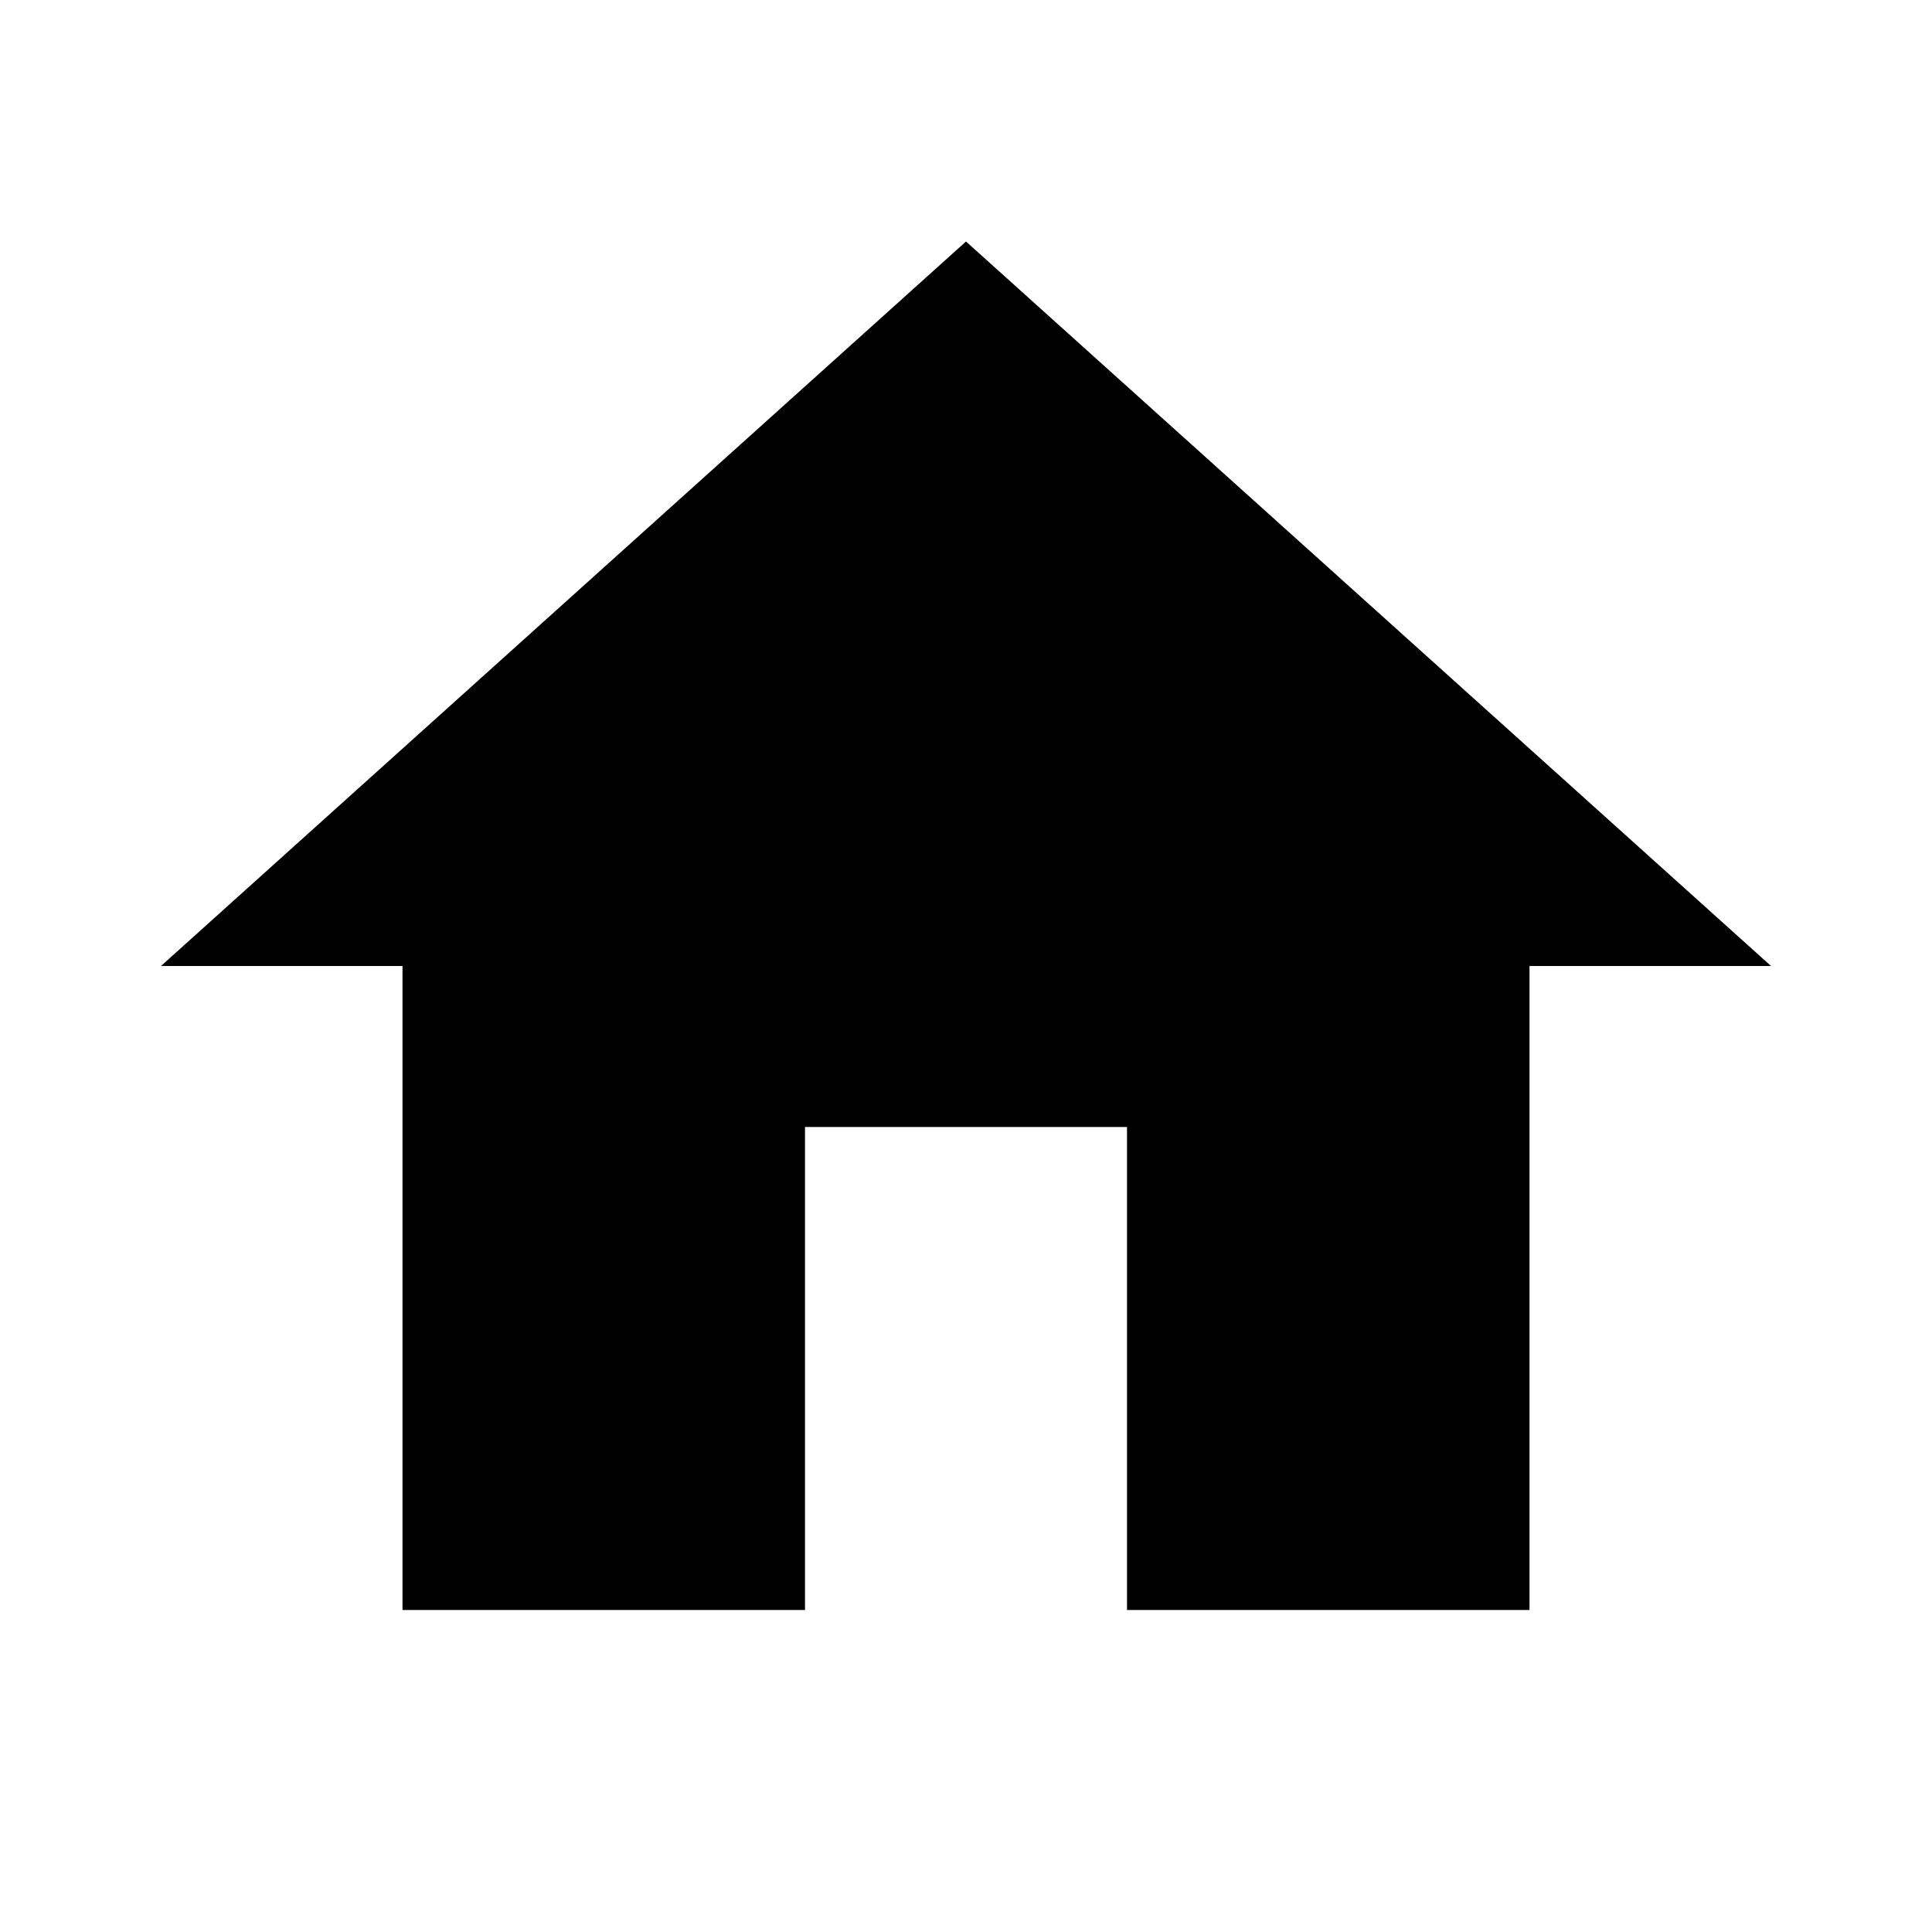
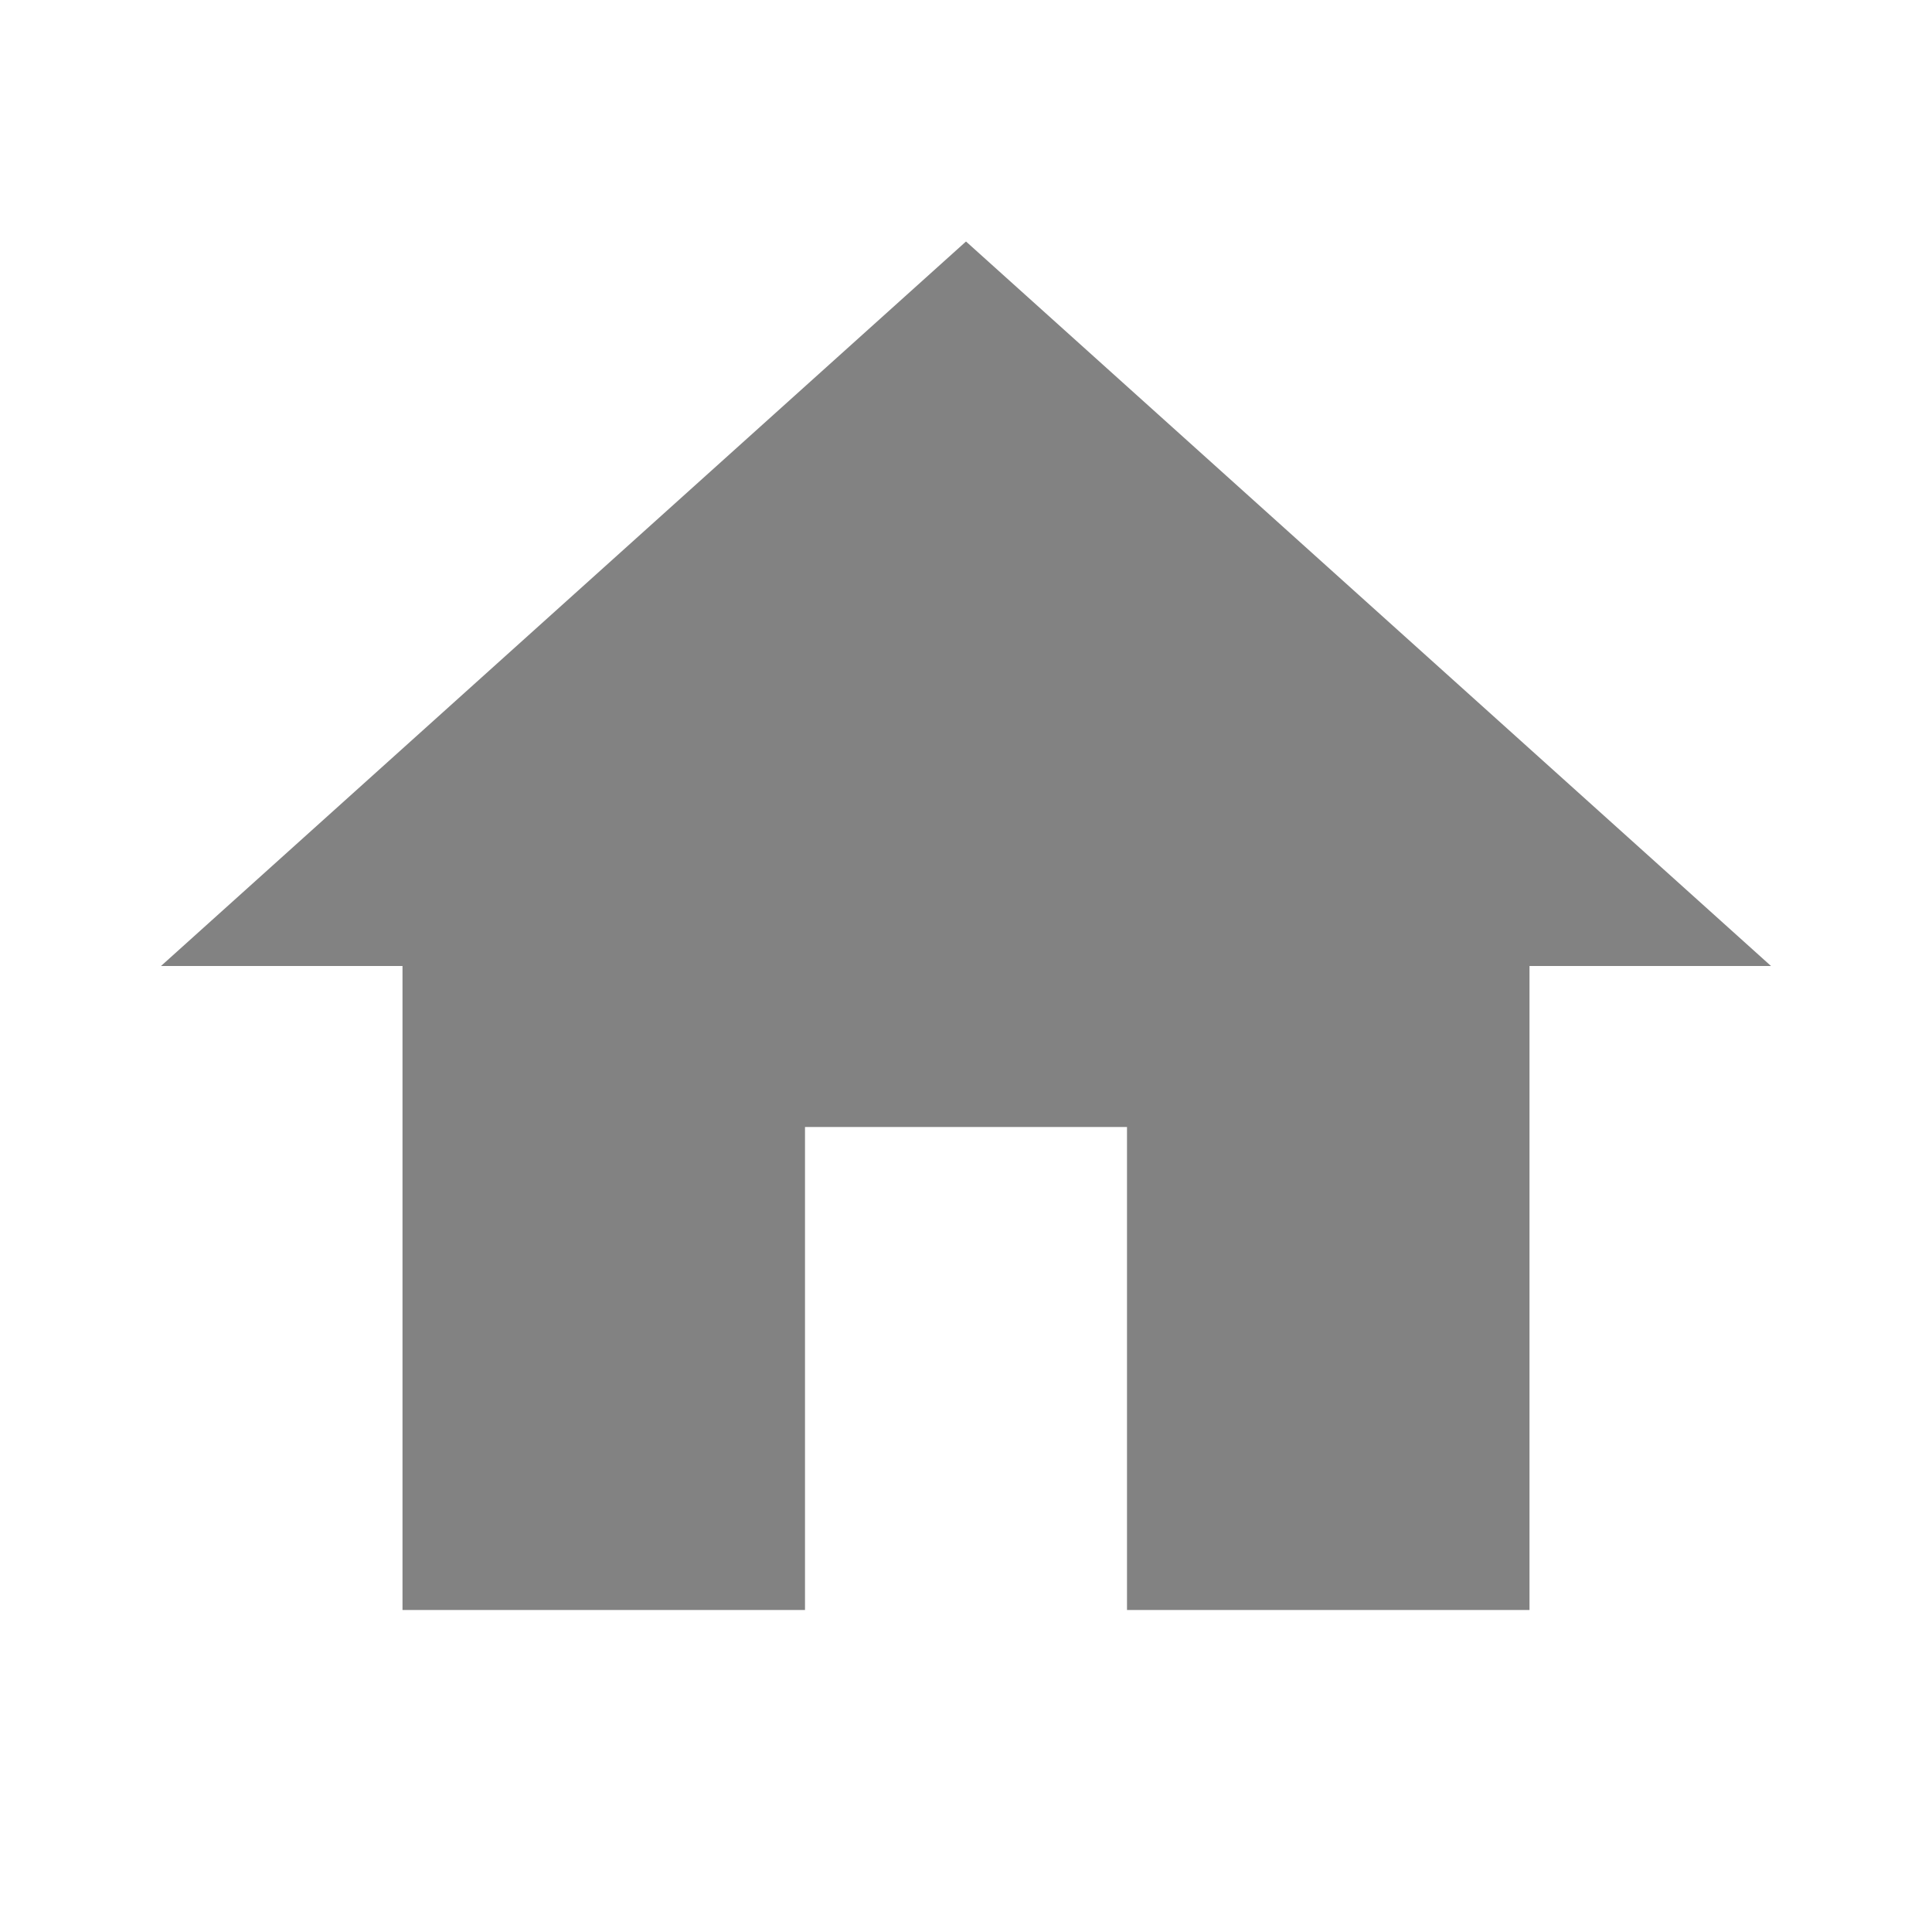
- <svg xmlns="http://www.w3.org/2000/svg" viewBox="0 0 24 24" fill="black" width="18px" height="18px">
+ <svg xmlns="http://www.w3.org/2000/svg" viewBox="0 0 24 24" fill="#828282" width="18px" height="18px">
  <path d="M0 0h24v24H0z" fill="none" />
  <path d="M10 20v-6h4v6h5v-8h3L12 3 2 12h3v8z" />
</svg>
